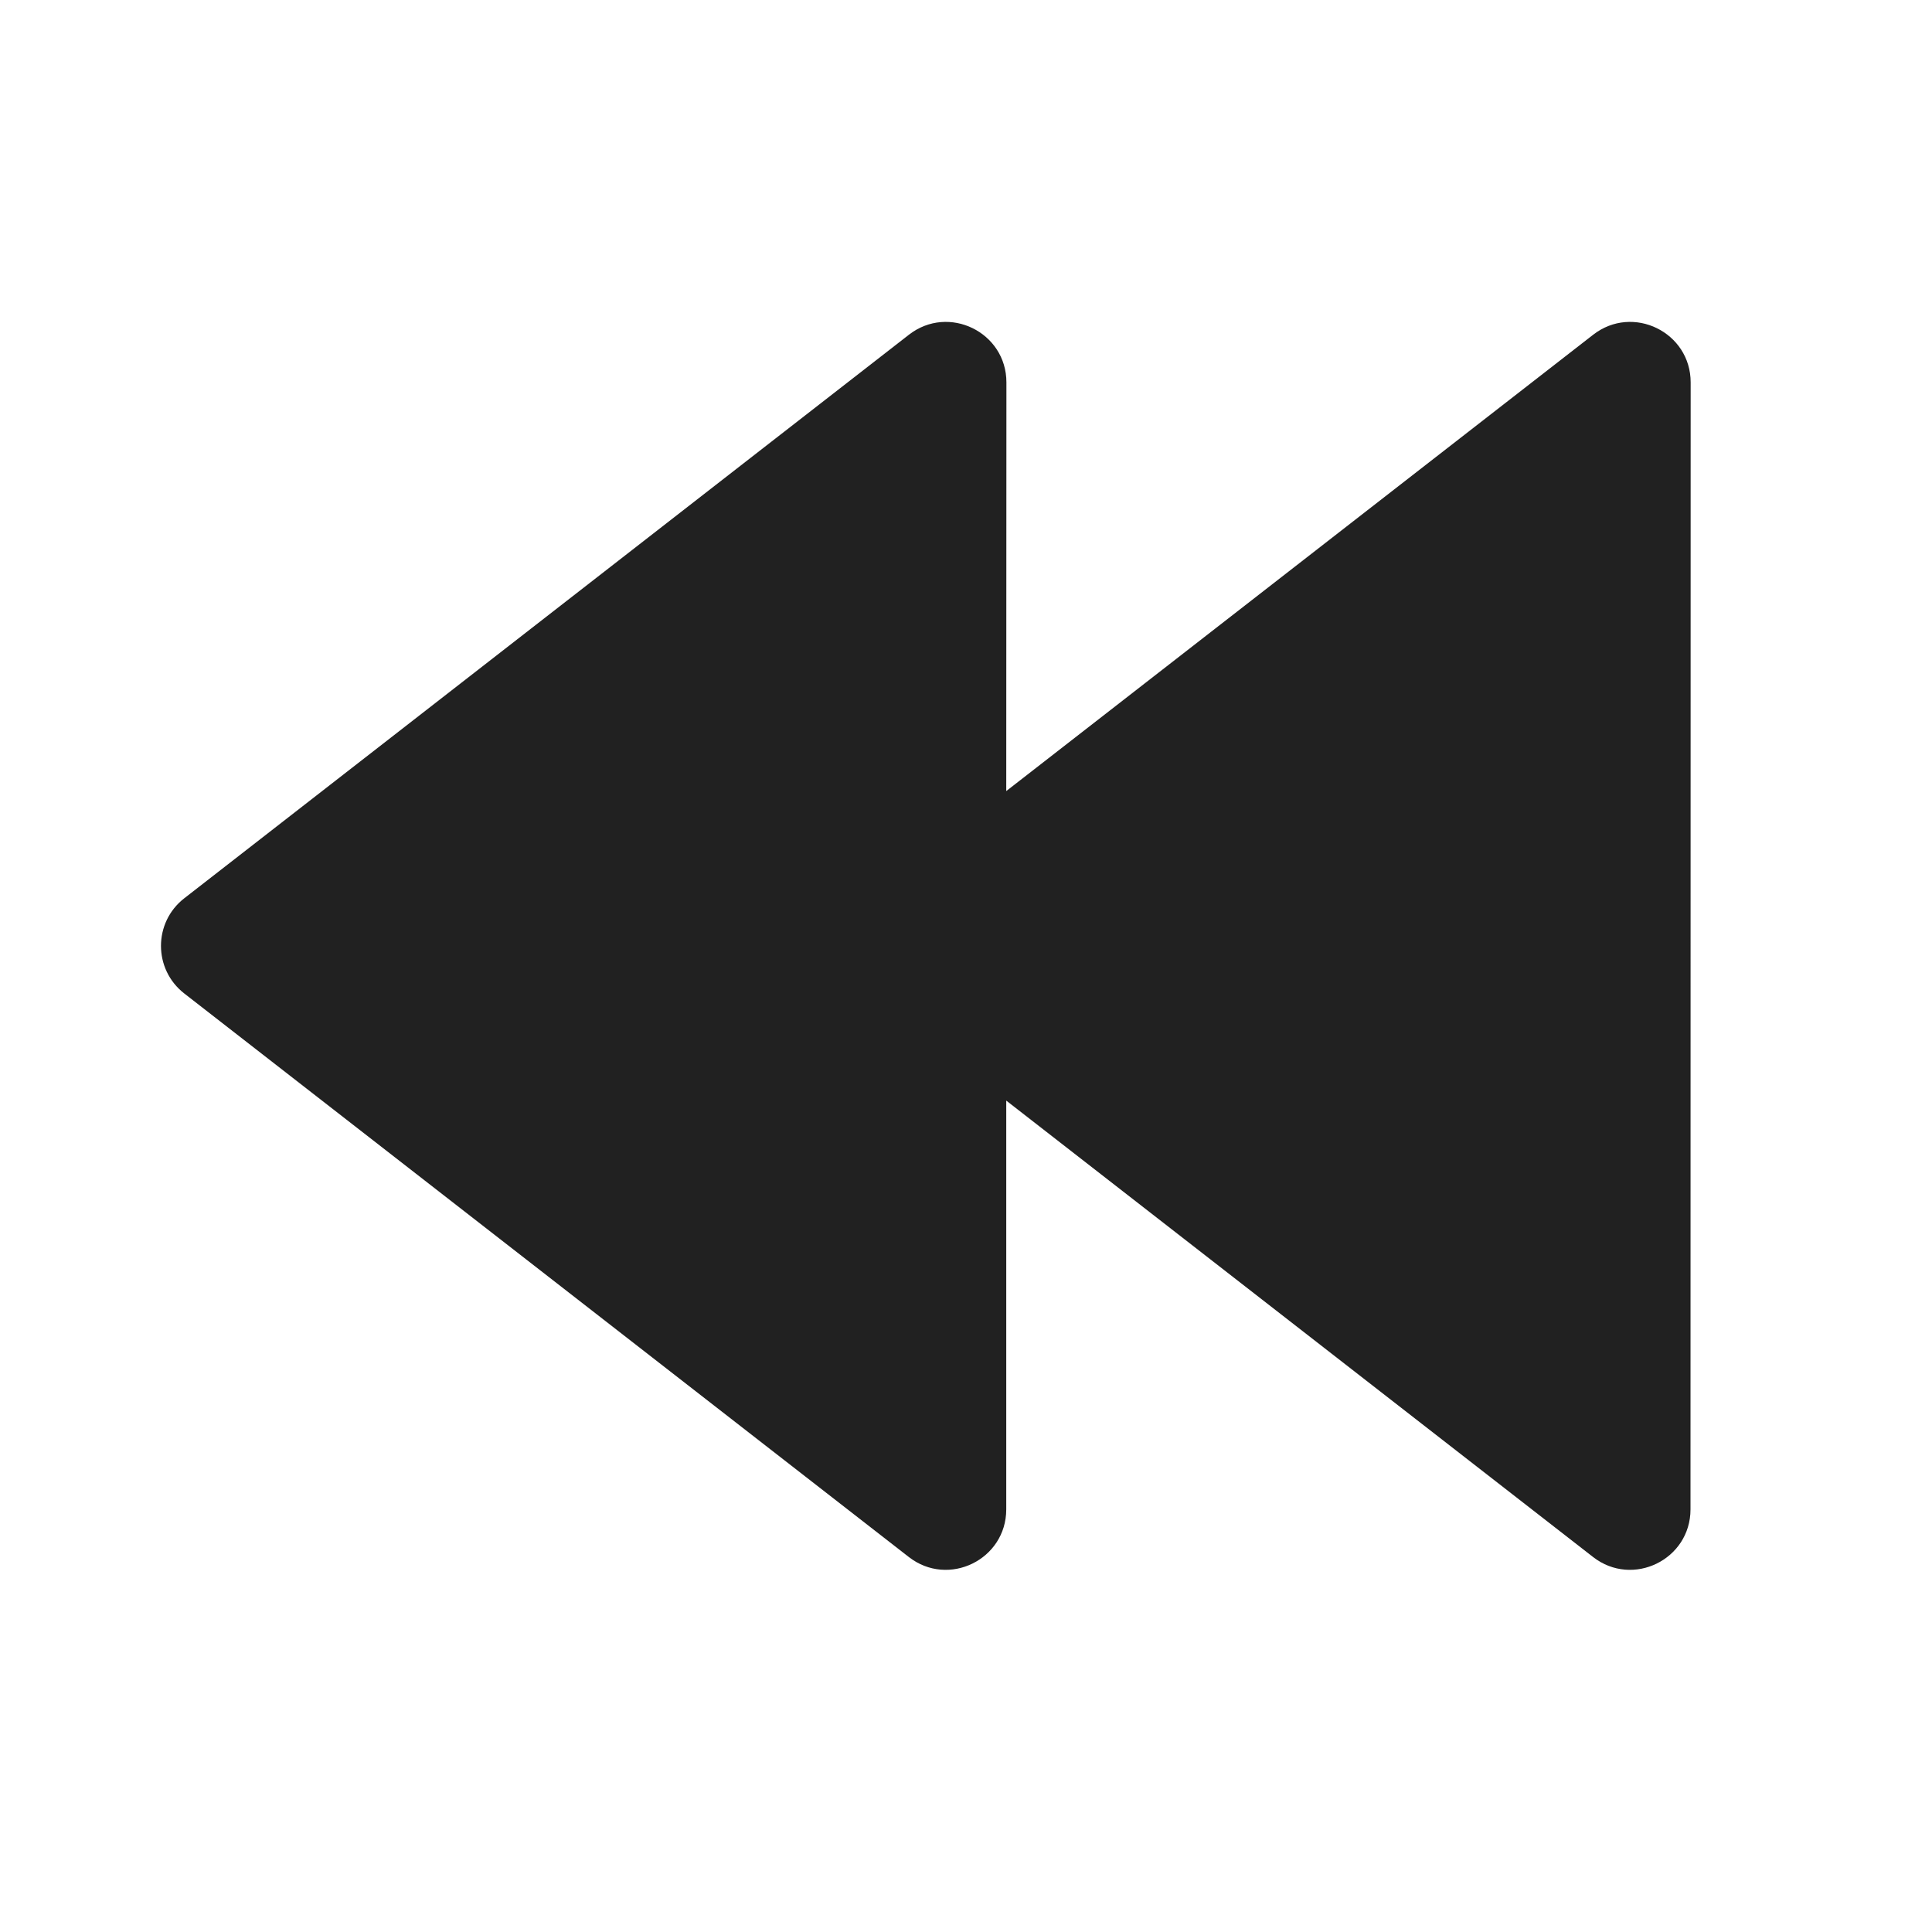
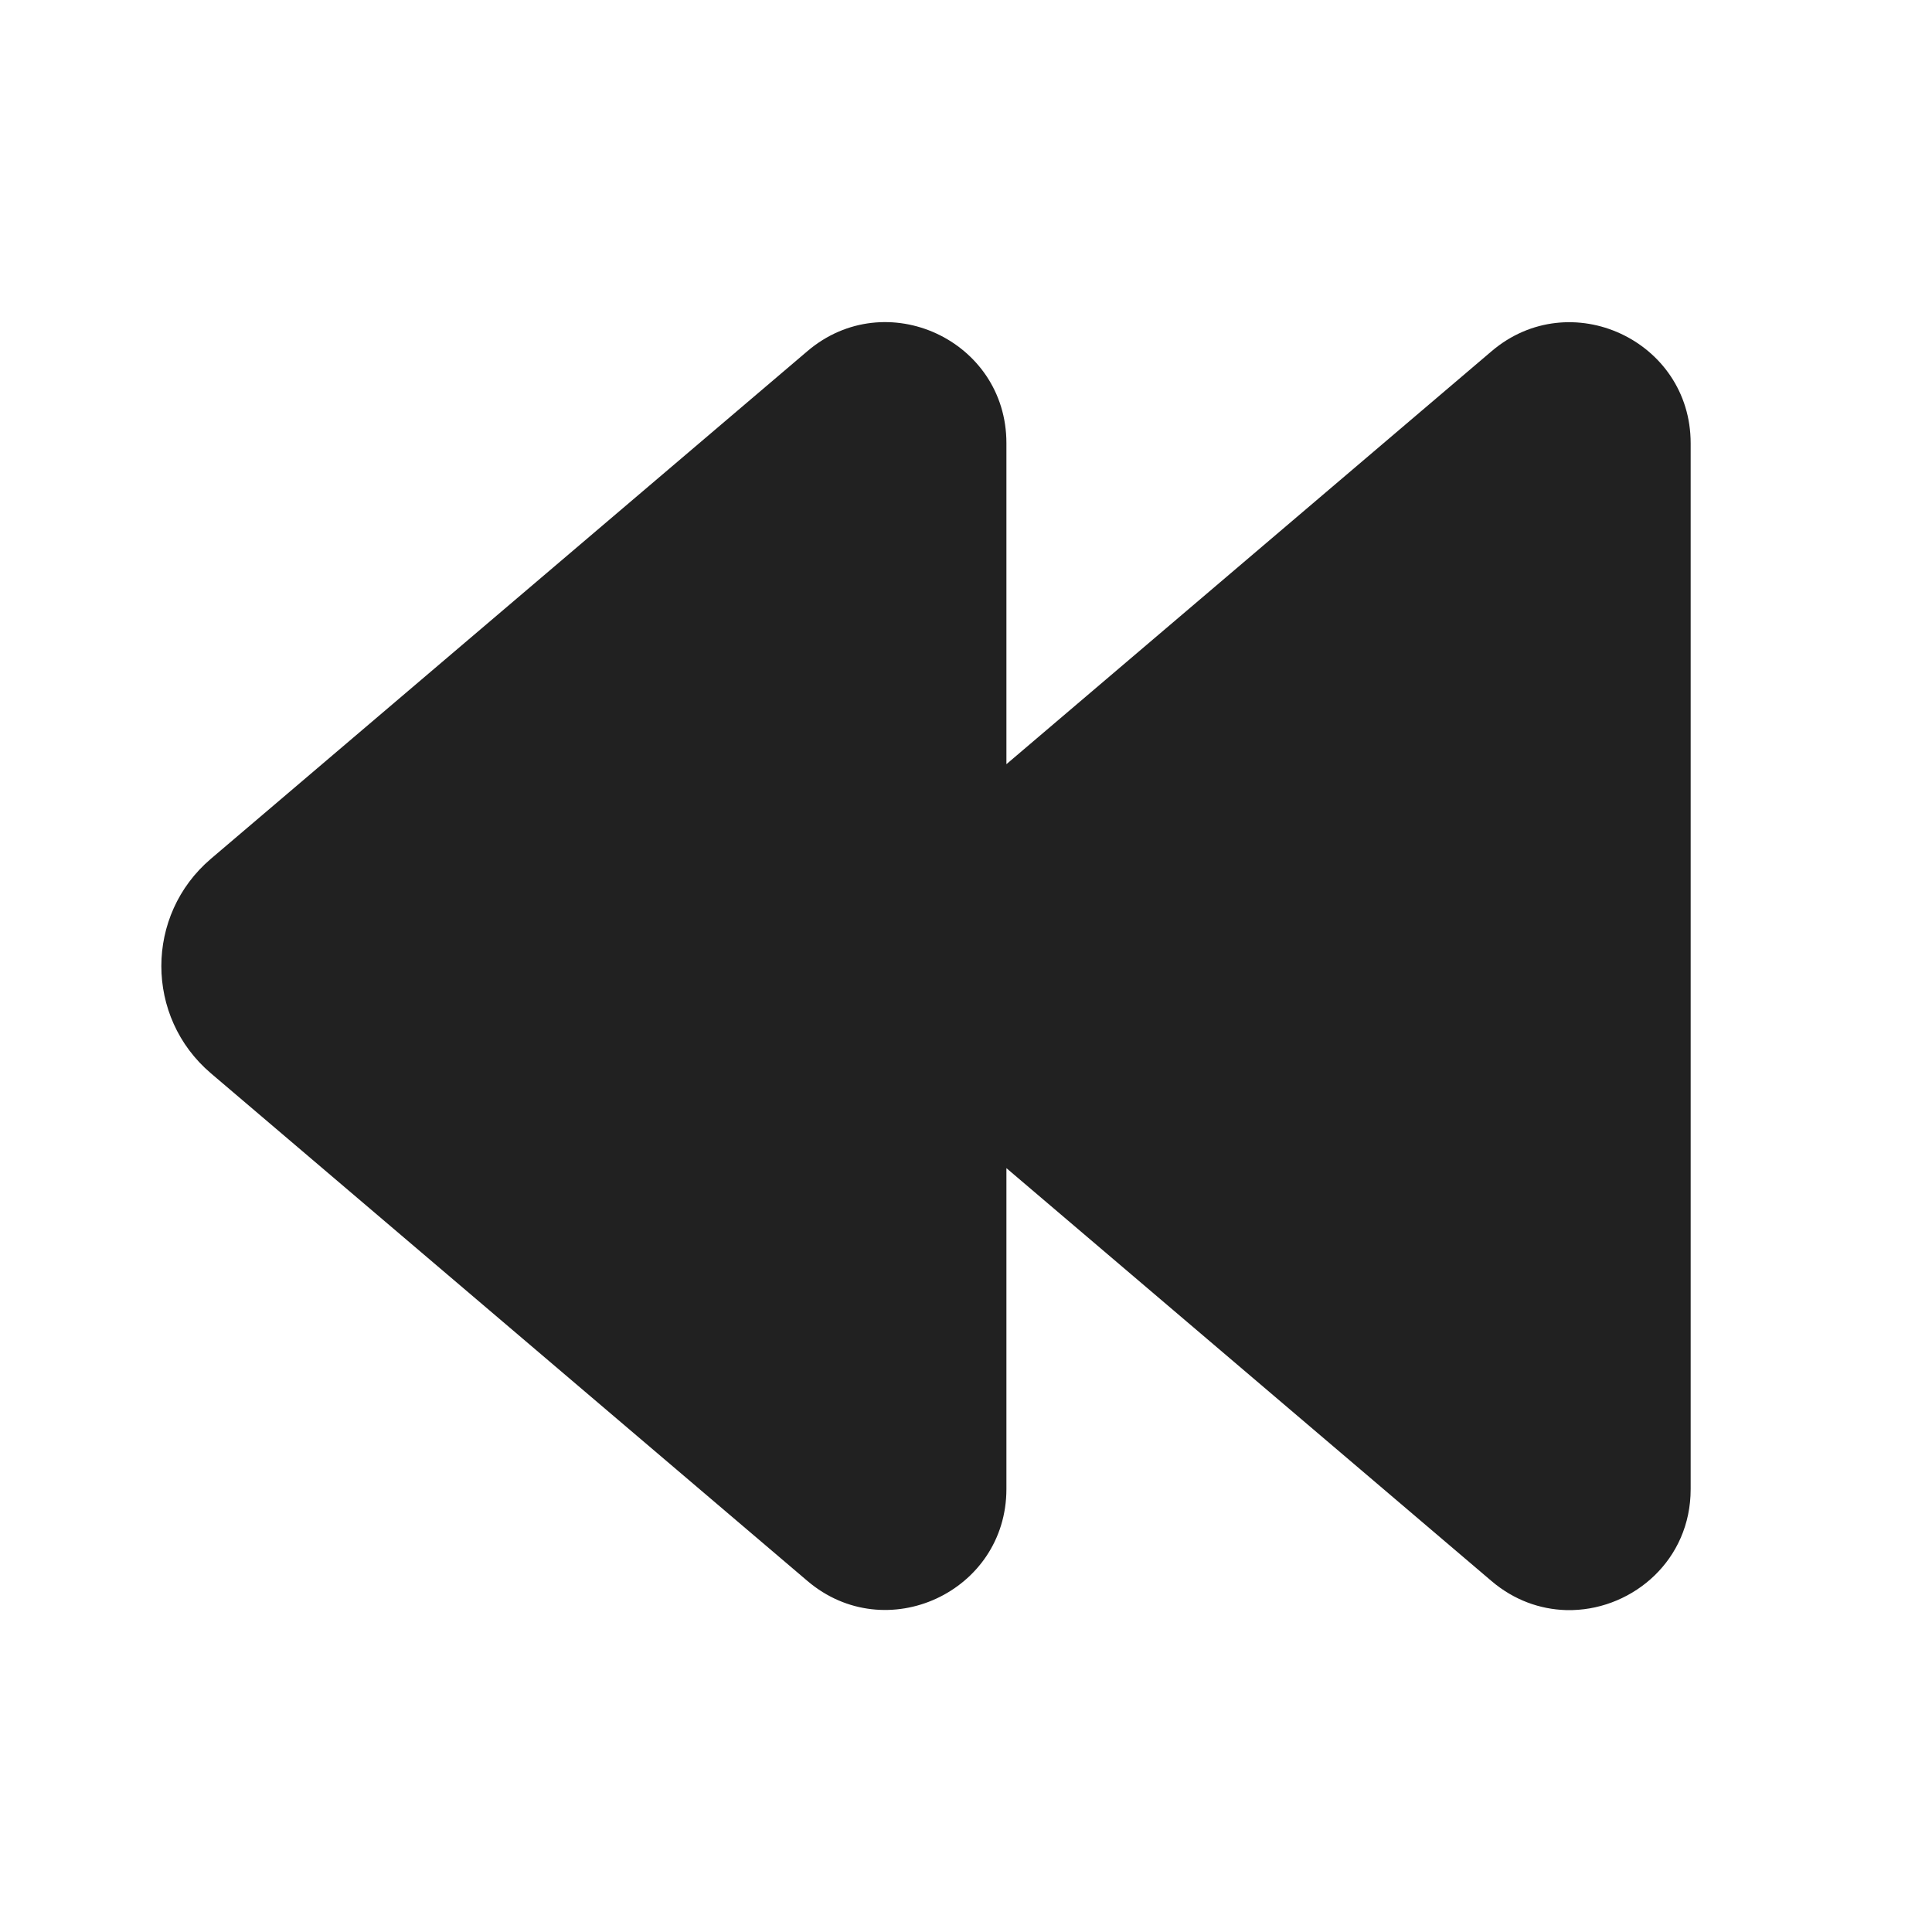
<svg xmlns="http://www.w3.org/2000/svg" width="24" height="24" viewBox="0 0 24 24" fill="none">
-   <path d="M21.002 4.75L21 18.75C21 19.374 20.282 19.725 19.79 19.342L12.5 13.672V18.75C12.5 19.374 11.782 19.725 11.29 19.342L2.29 12.342C1.903 12.042 1.903 11.458 2.29 11.158L11.291 4.158C11.784 3.775 12.502 4.126 12.502 4.75L12.5 9.827L19.791 4.158C20.284 3.775 21.002 4.126 21.002 4.75Z" fill="#212121" />
+   <path d="M10.03 4.362C11.004 3.533 12.502 4.225 12.502 5.504V9.493L18.529 4.363C19.503 3.534 21.002 4.227 21.002 5.506V18.499C21.002 19.377 20.295 19.979 19.537 20.001H19.45C19.132 19.991 18.809 19.879 18.529 19.641L12.502 14.511V18.497C12.502 19.776 11.004 20.468 10.03 19.639L2.62 13.333C1.799 12.635 1.799 11.367 2.62 10.668L10.03 4.362ZM2.62 10.668L3.106 11.239Z" fill="#212121" />
</svg>
